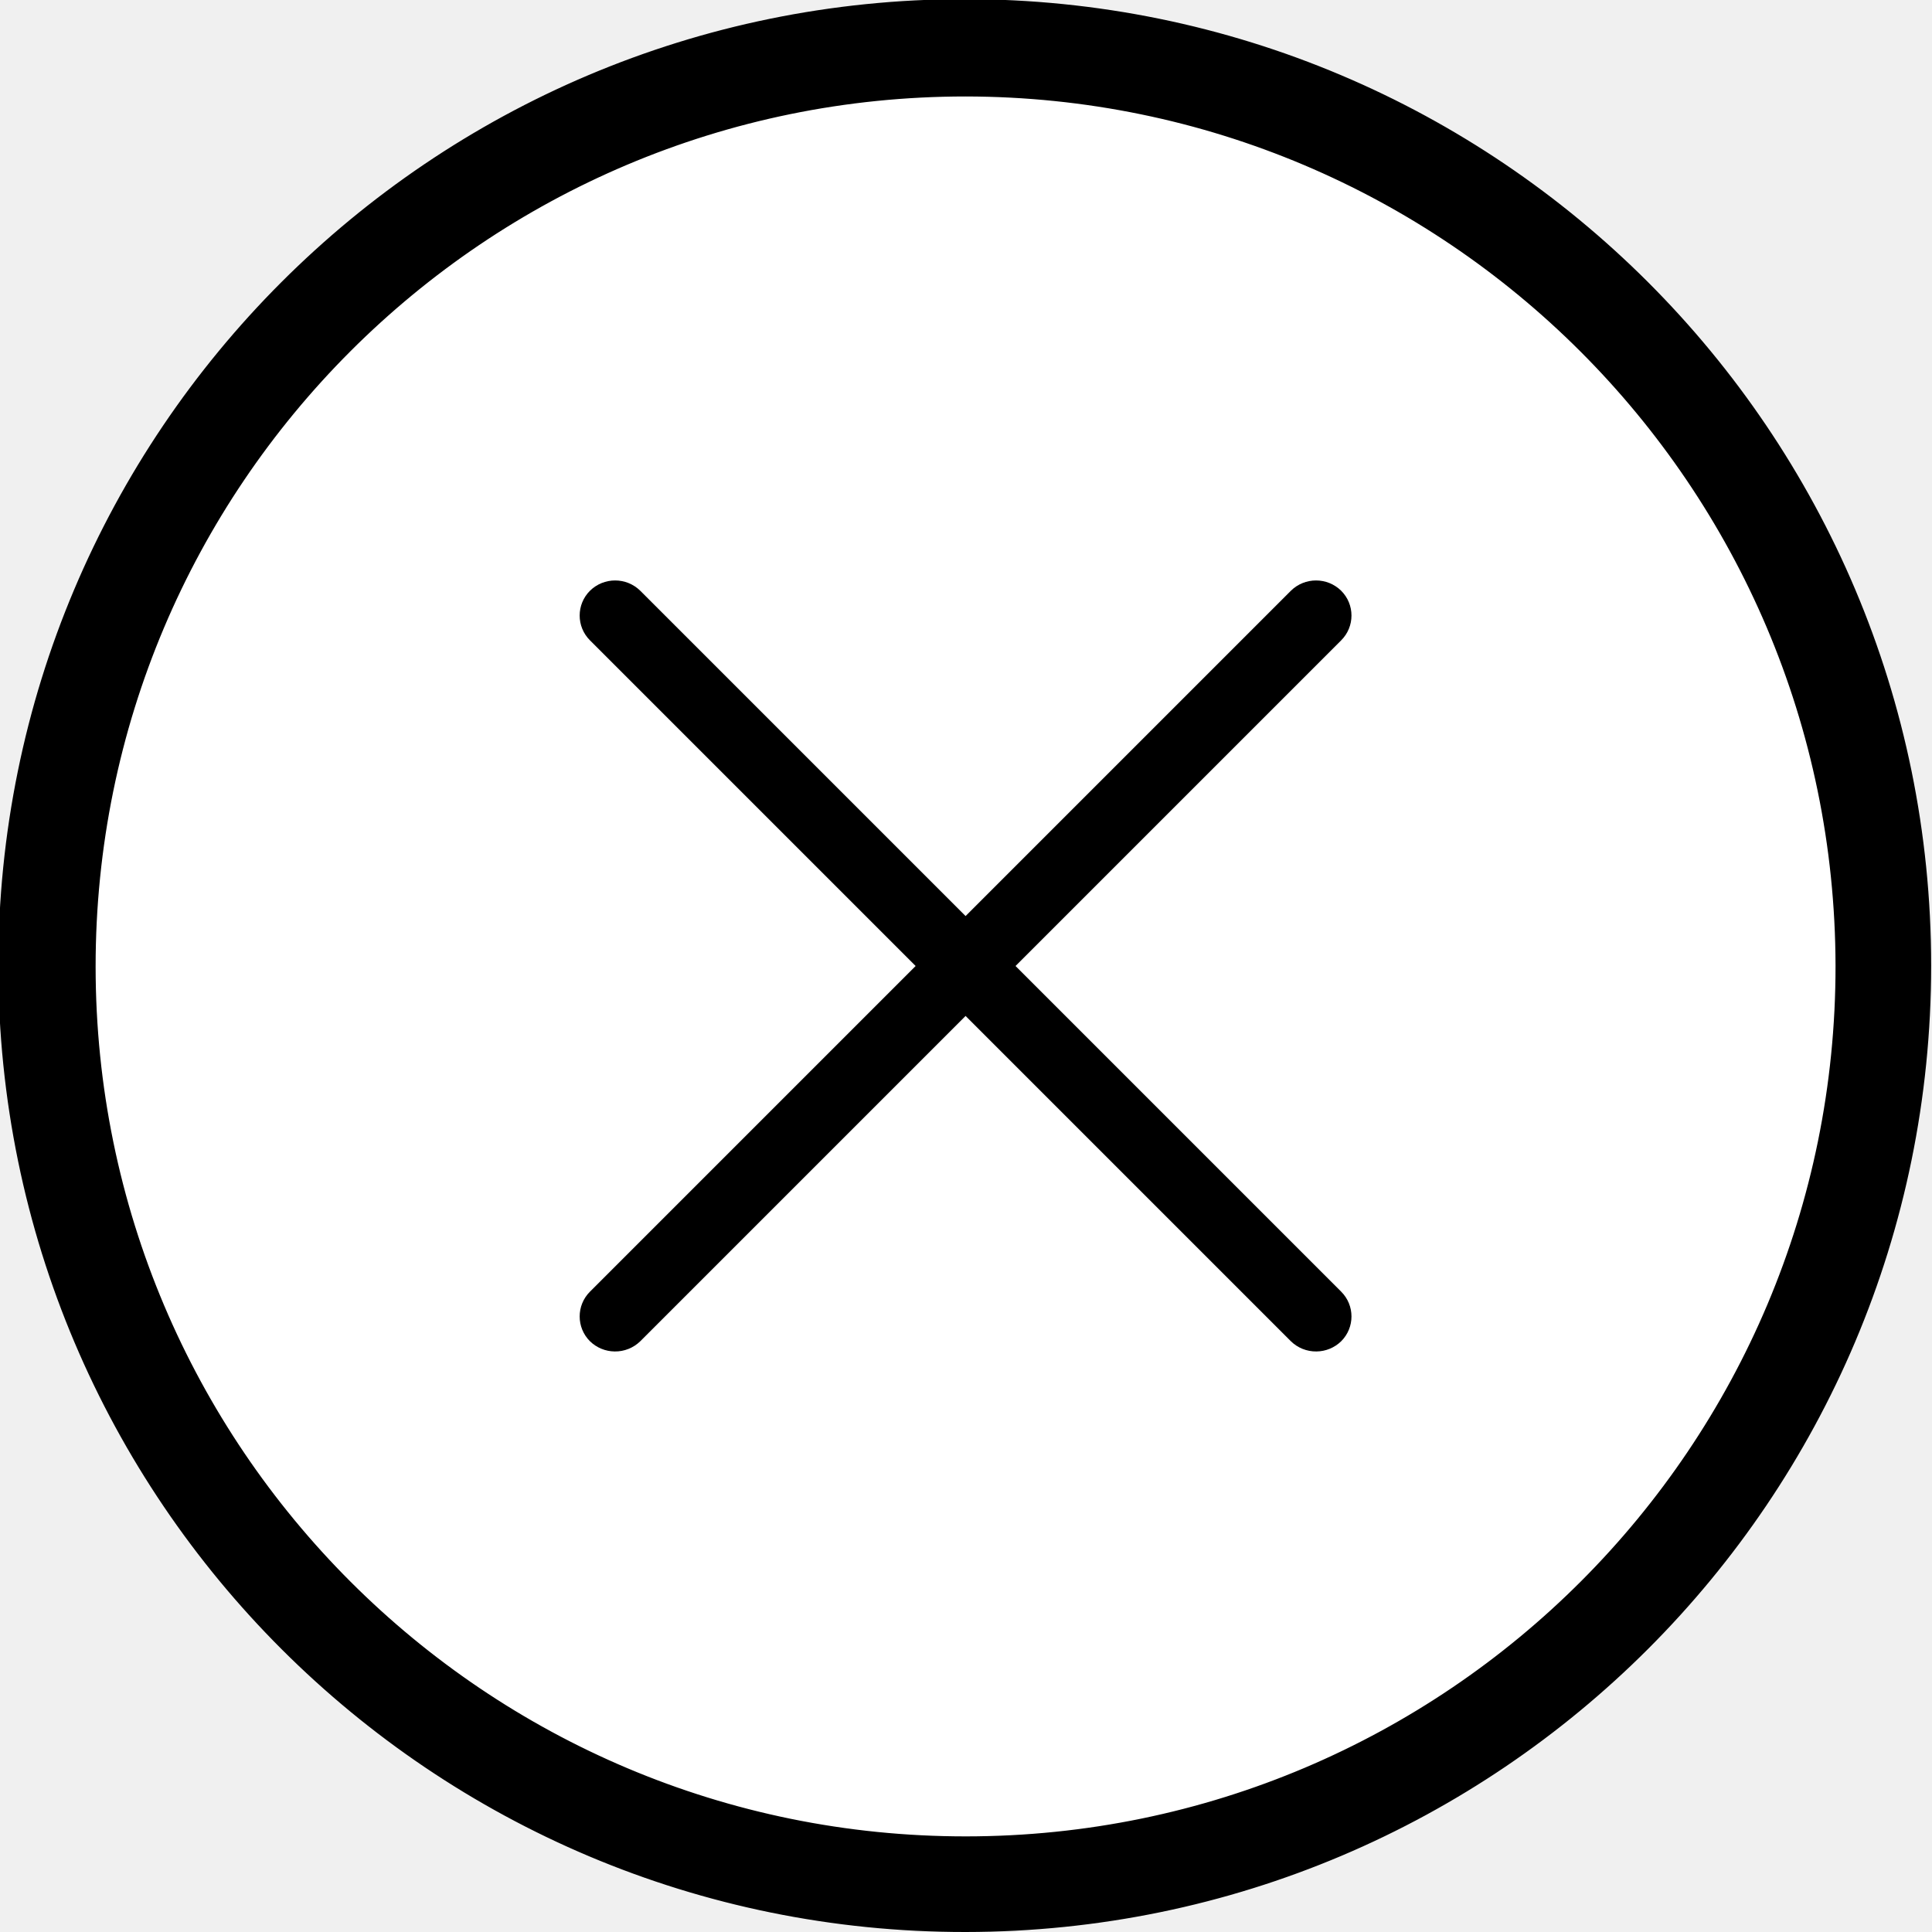
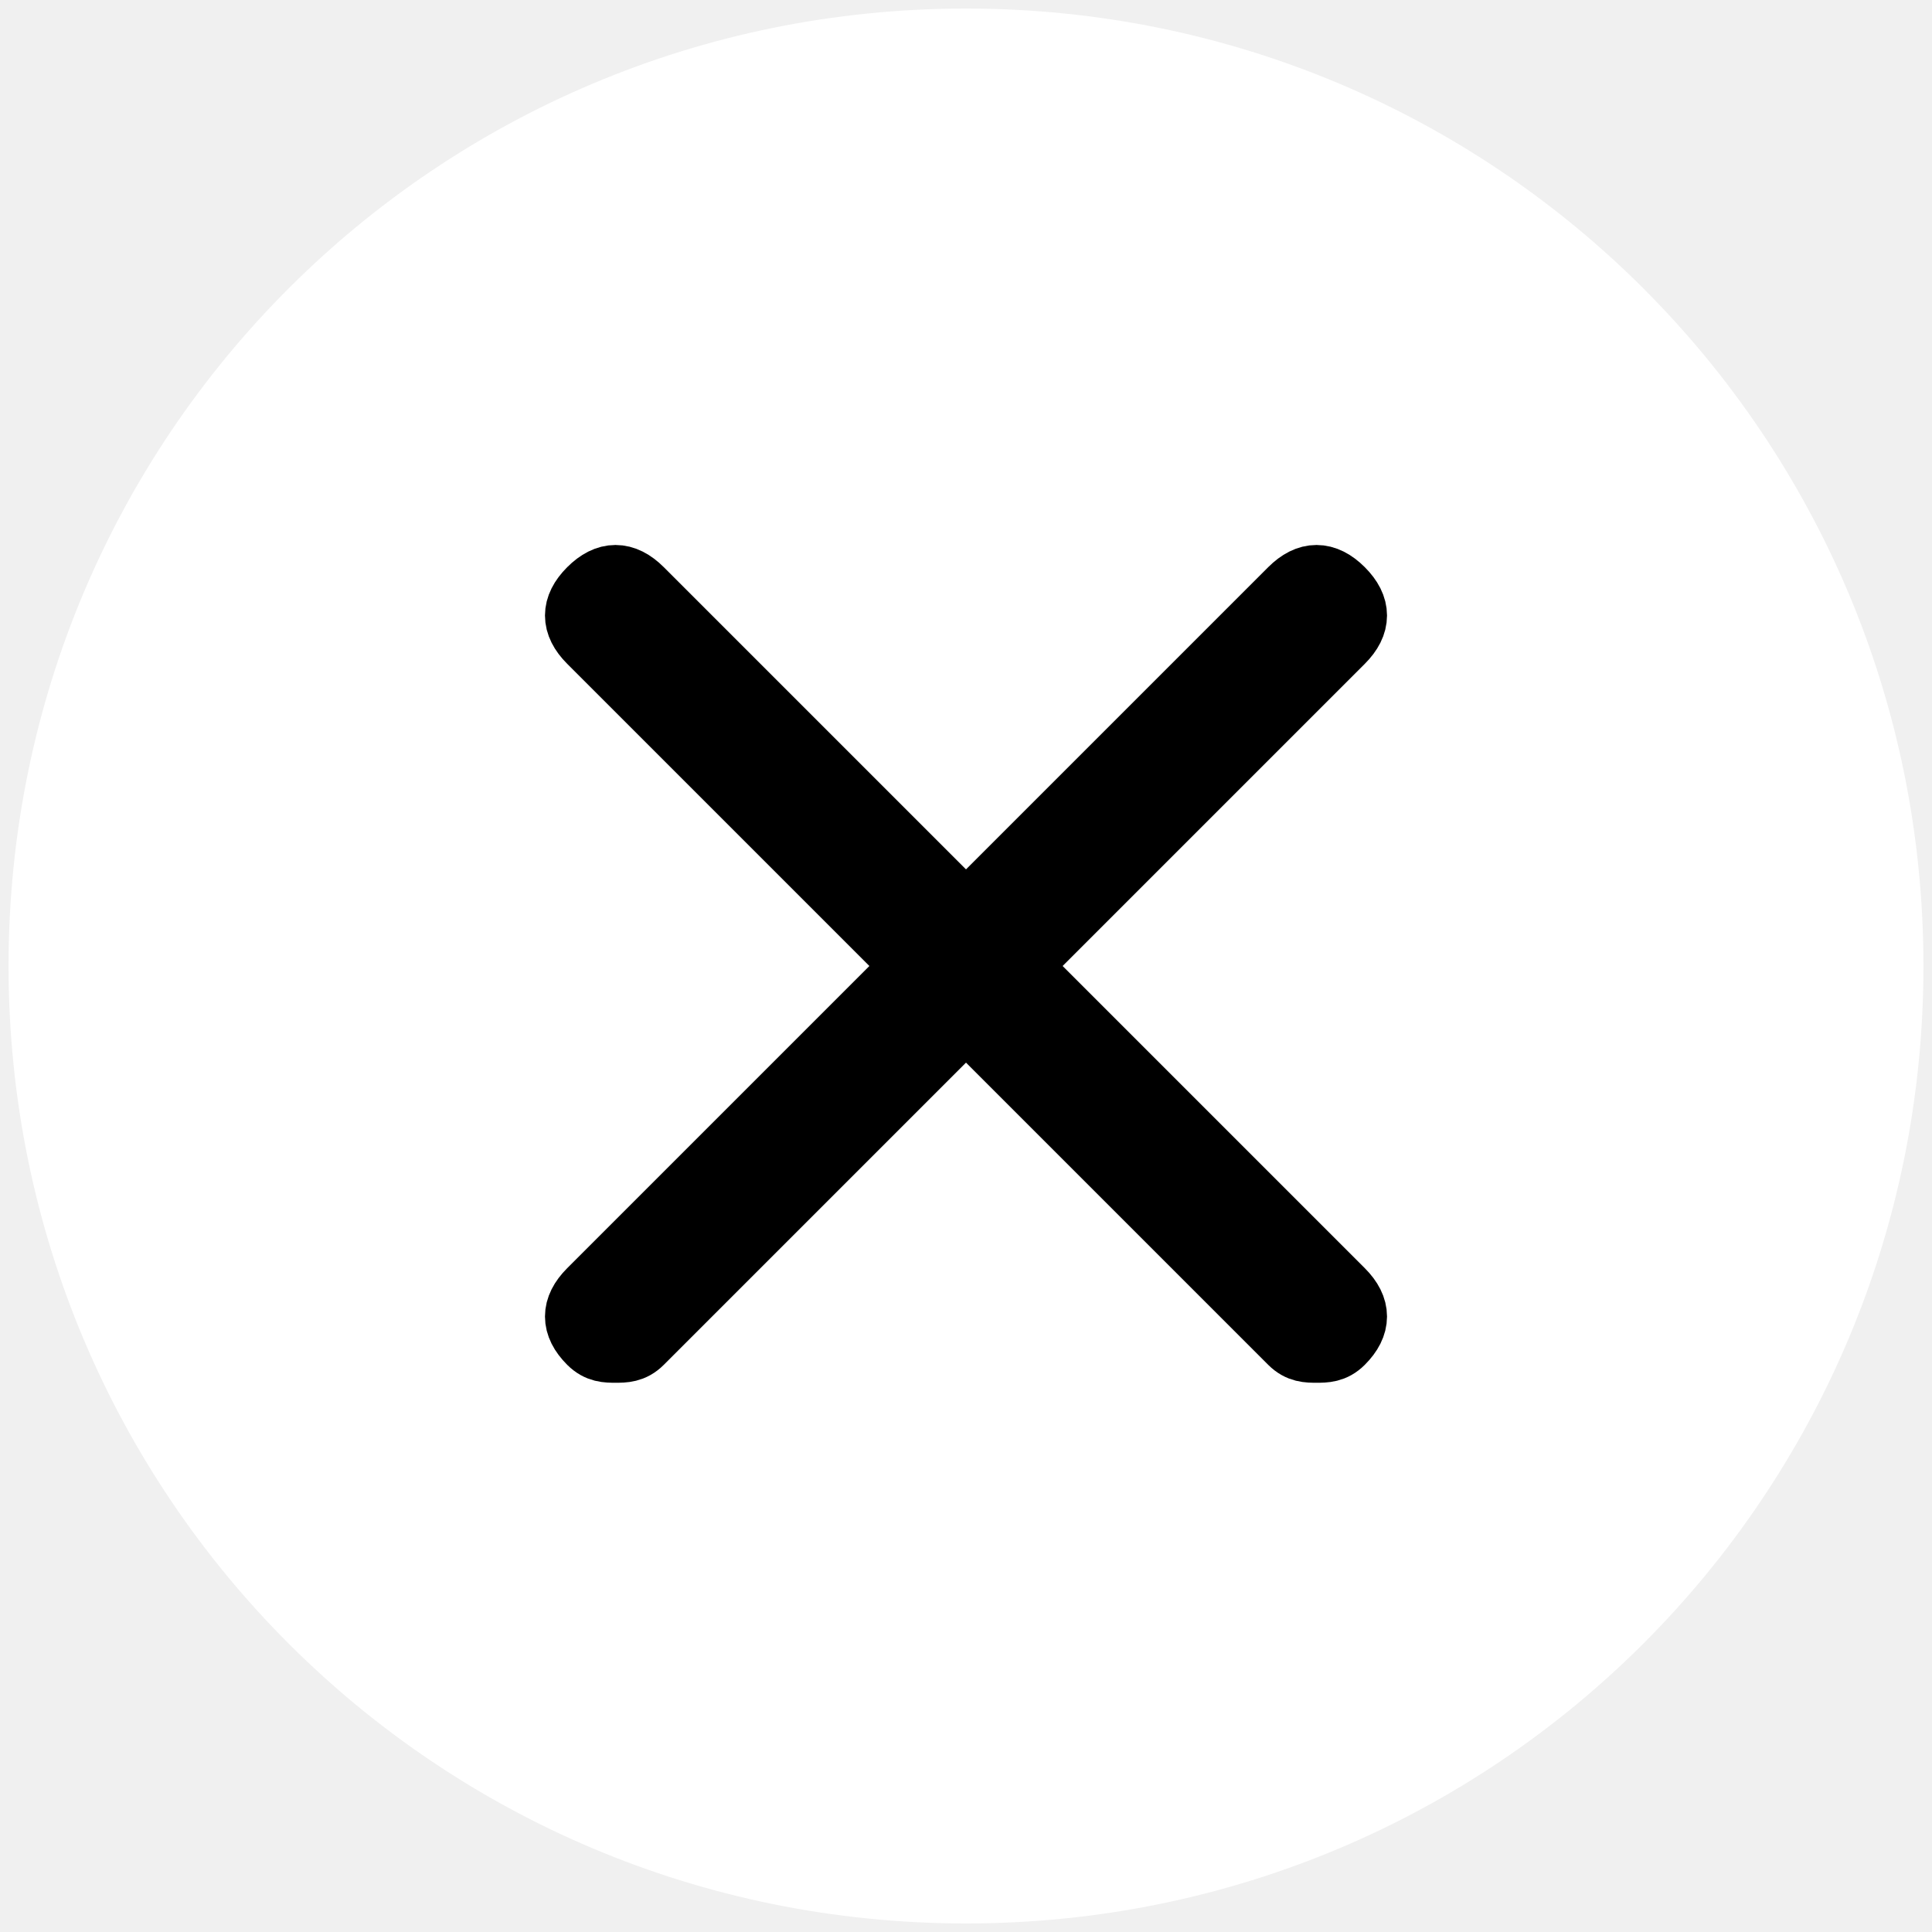
- <svg xmlns="http://www.w3.org/2000/svg" id="Layer_1" data-name="Layer 1" viewBox="0 0 22.63 22.63">
-   <defs>
-     <style>.cls-1{fill:#fff;}.cls-2{stroke:#000;stroke-miterlimit:10;stroke-width:0.3px;}</style>
-   </defs>
-   <circle class="cls-1" cx="11.31" cy="11.31" r="10.81" />
-   <path d="M16.11,16.64a.42.42,0,0,1-.3-.12L7.6,8.31a.41.41,0,0,1,0-.58.42.42,0,0,1,.59,0l8.21,8.21a.41.41,0,0,1,0,.58A.42.42,0,0,1,16.11,16.64Z" transform="translate(-0.69 -0.81)" />
-   <path d="M7.89,16.64a.42.42,0,0,1-.29-.12.41.41,0,0,1,0-.58l8.21-8.21a.42.42,0,0,1,.59,0,.41.41,0,0,1,0,.58L8.19,16.52A.42.42,0,0,1,7.89,16.64Z" transform="translate(-0.69 -0.81)" />
-   <path class="cls-2" d="M12,23.29A11.17,11.17,0,1,1,23.16,12.12,11.17,11.17,0,0,1,12,23.29Zm0-21.5A10.34,10.34,0,1,0,22.34,12.12,10.35,10.35,0,0,0,12,1.79Z" transform="translate(-0.69 -0.81)" />
+ <svg xmlns="http://www.w3.org/2000/svg" version="1.1" id="Layer_1" x="0px" y="0px" viewBox="0 0 22.6 22.6" style="enable-background:new 0 0 22.6 22.6;" xml:space="preserve">
+   <style type="text/css">
+ 	.st0{fill:#FFFFFF;}
+ 	.st1{stroke:#000000;stroke-width:0.75;stroke-linecap:square;stroke-linejoin:bevel;stroke-miterlimit:10;}
+ </style>
+   <path class="st0" d="M11.3,22.5c-6.2,0-11.2-5-11.2-11.2c0-6.2,5-11.2,11.2-11.2s11.2,5,11.2,11.2c0,0,0,0,0,0  C22.5,17.5,17.5,22.5,11.3,22.5z" />
+   <circle class="st0" cx="11.3" cy="11.3" r="10.8" />
+   <path class="st1" d="M15.4,15.8c-0.1,0-0.2,0-0.3-0.1L6.9,7.5c-0.2-0.2-0.2-0.4,0-0.6c0,0,0,0,0,0c0.2-0.2,0.4-0.2,0.6,0l8.2,8.2  c0.2,0.2,0.2,0.4,0,0.6c0,0,0,0,0,0C15.6,15.8,15.5,15.8,15.4,15.8z" />
+   <path class="st1" d="M7.2,15.8c-0.1,0-0.2,0-0.3-0.1c-0.2-0.2-0.2-0.4,0-0.6c0,0,0,0,0,0l8.2-8.2c0.2-0.2,0.4-0.2,0.6,0  c0.2,0.2,0.2,0.4,0,0.6c0,0,0,0,0,0l-8.2,8.2C7.4,15.8,7.3,15.8,7.2,15.8z" />
</svg>
